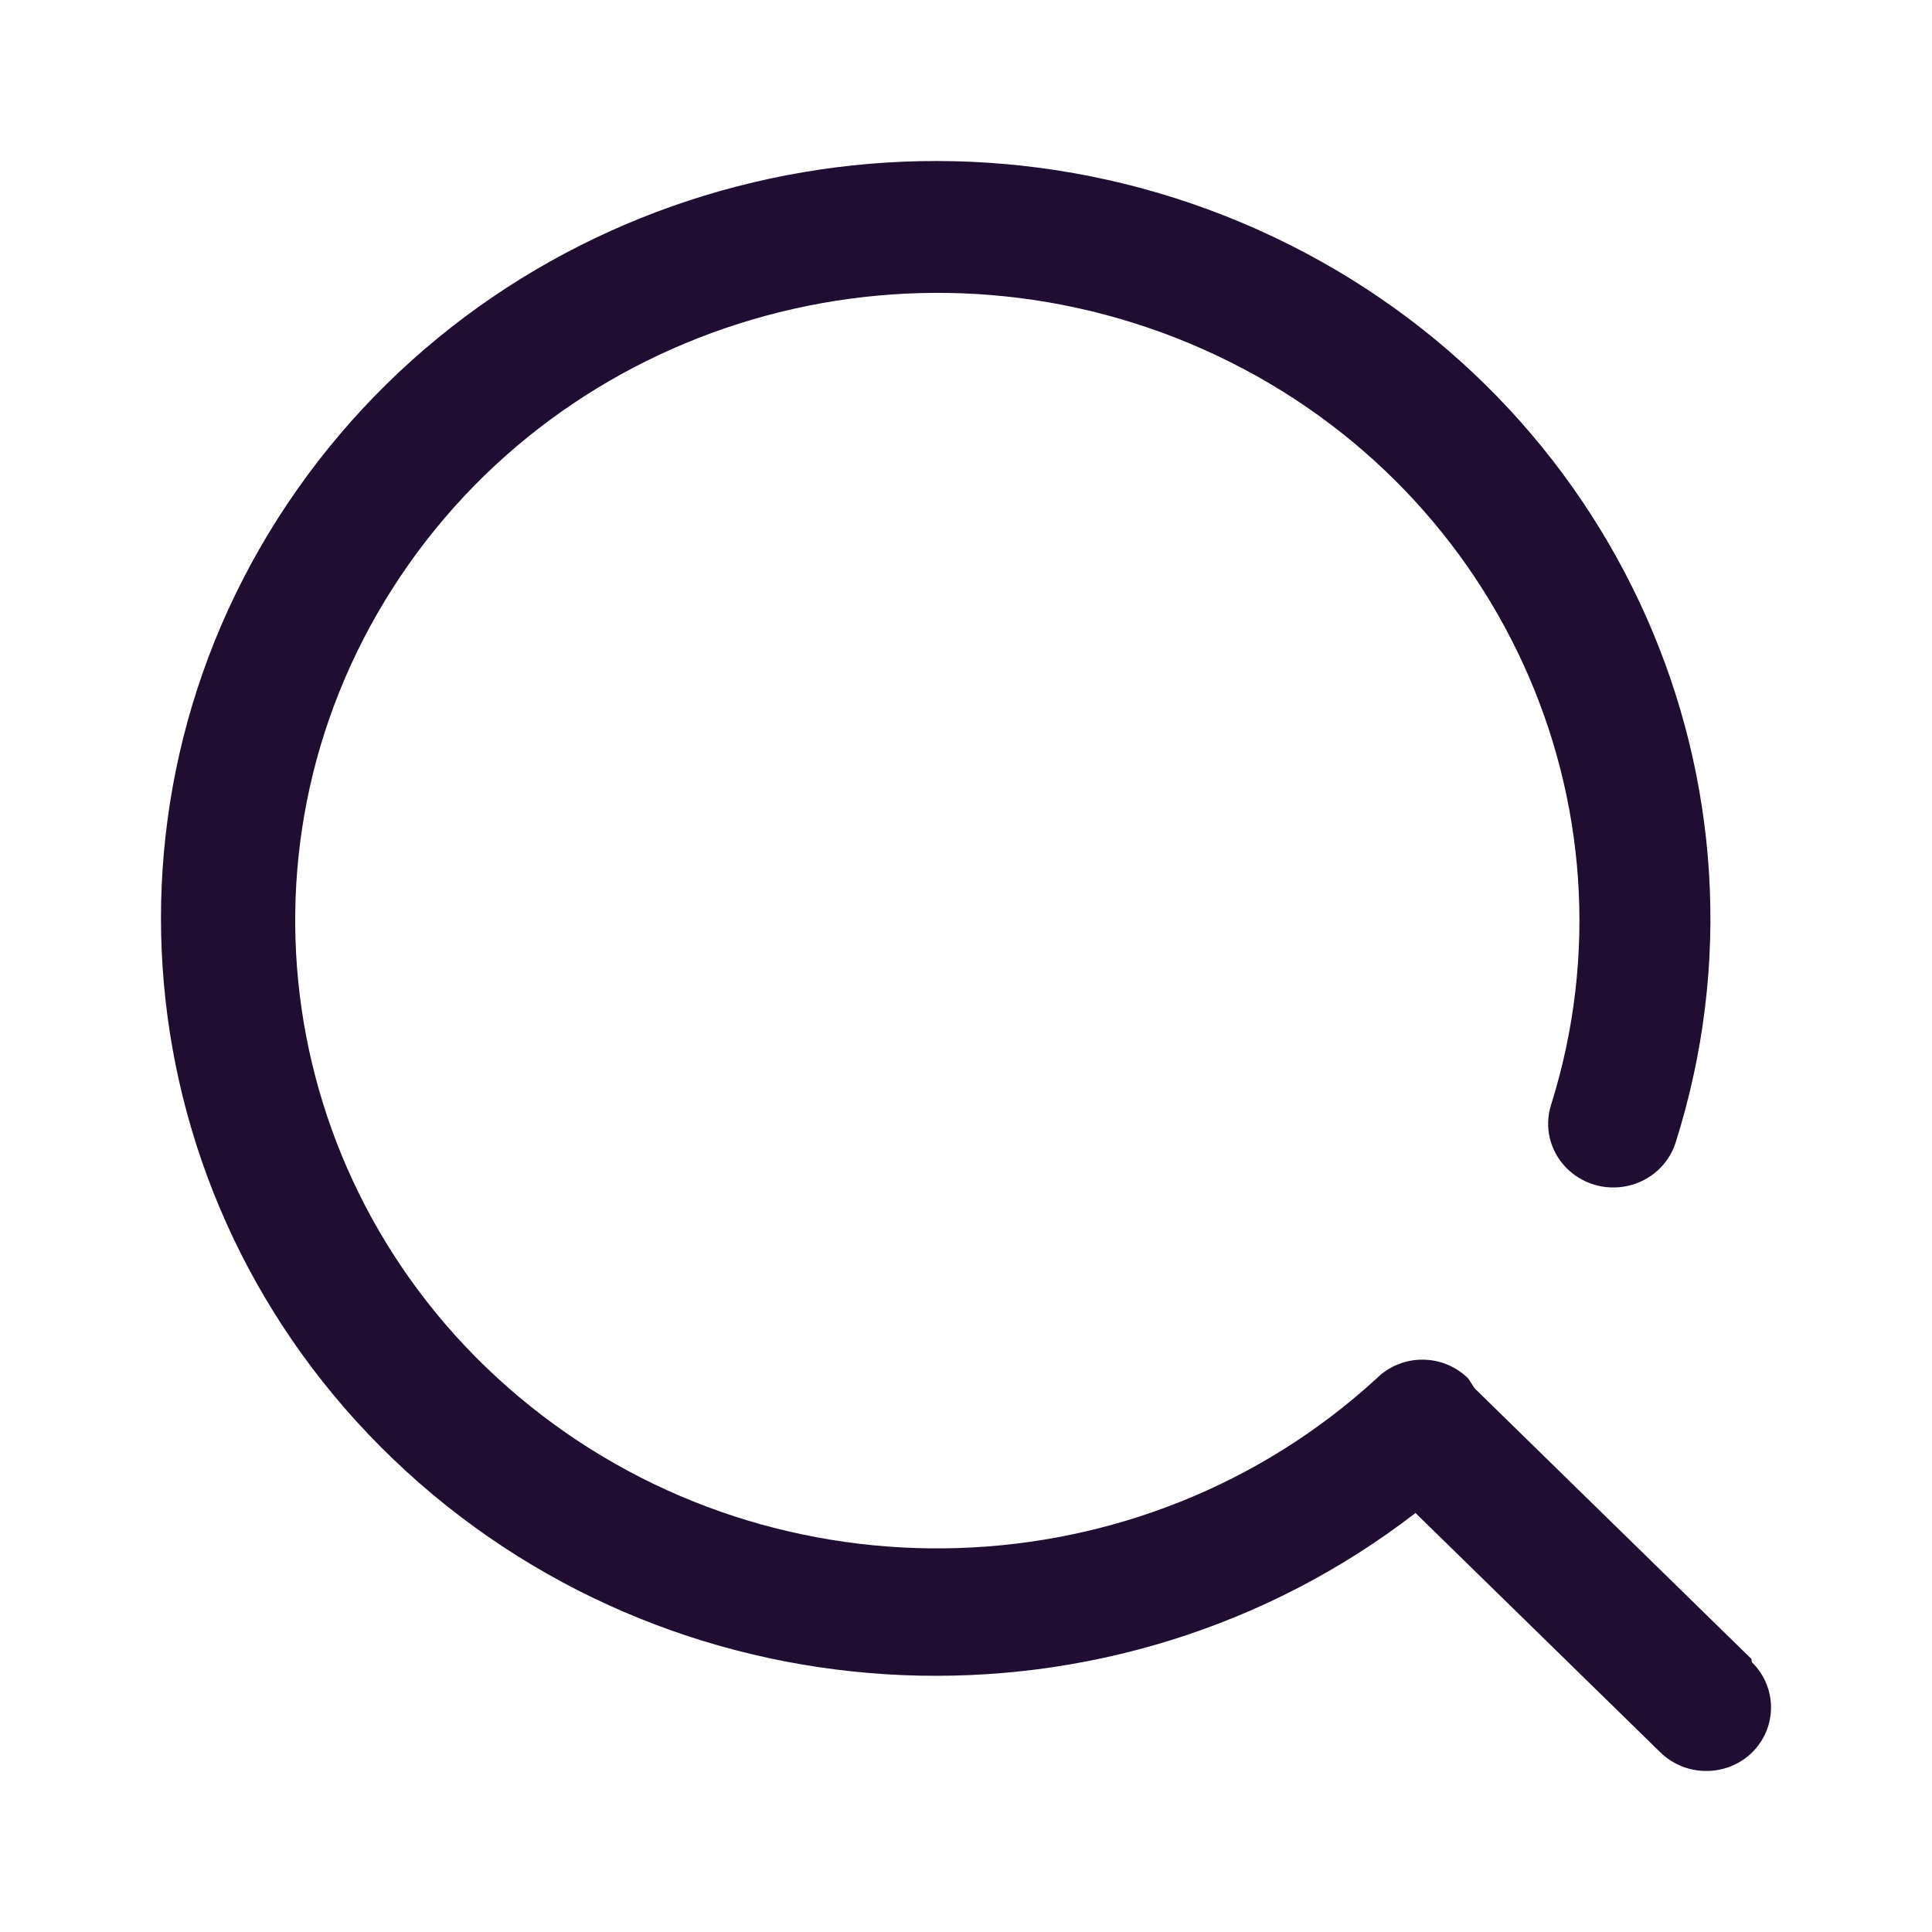
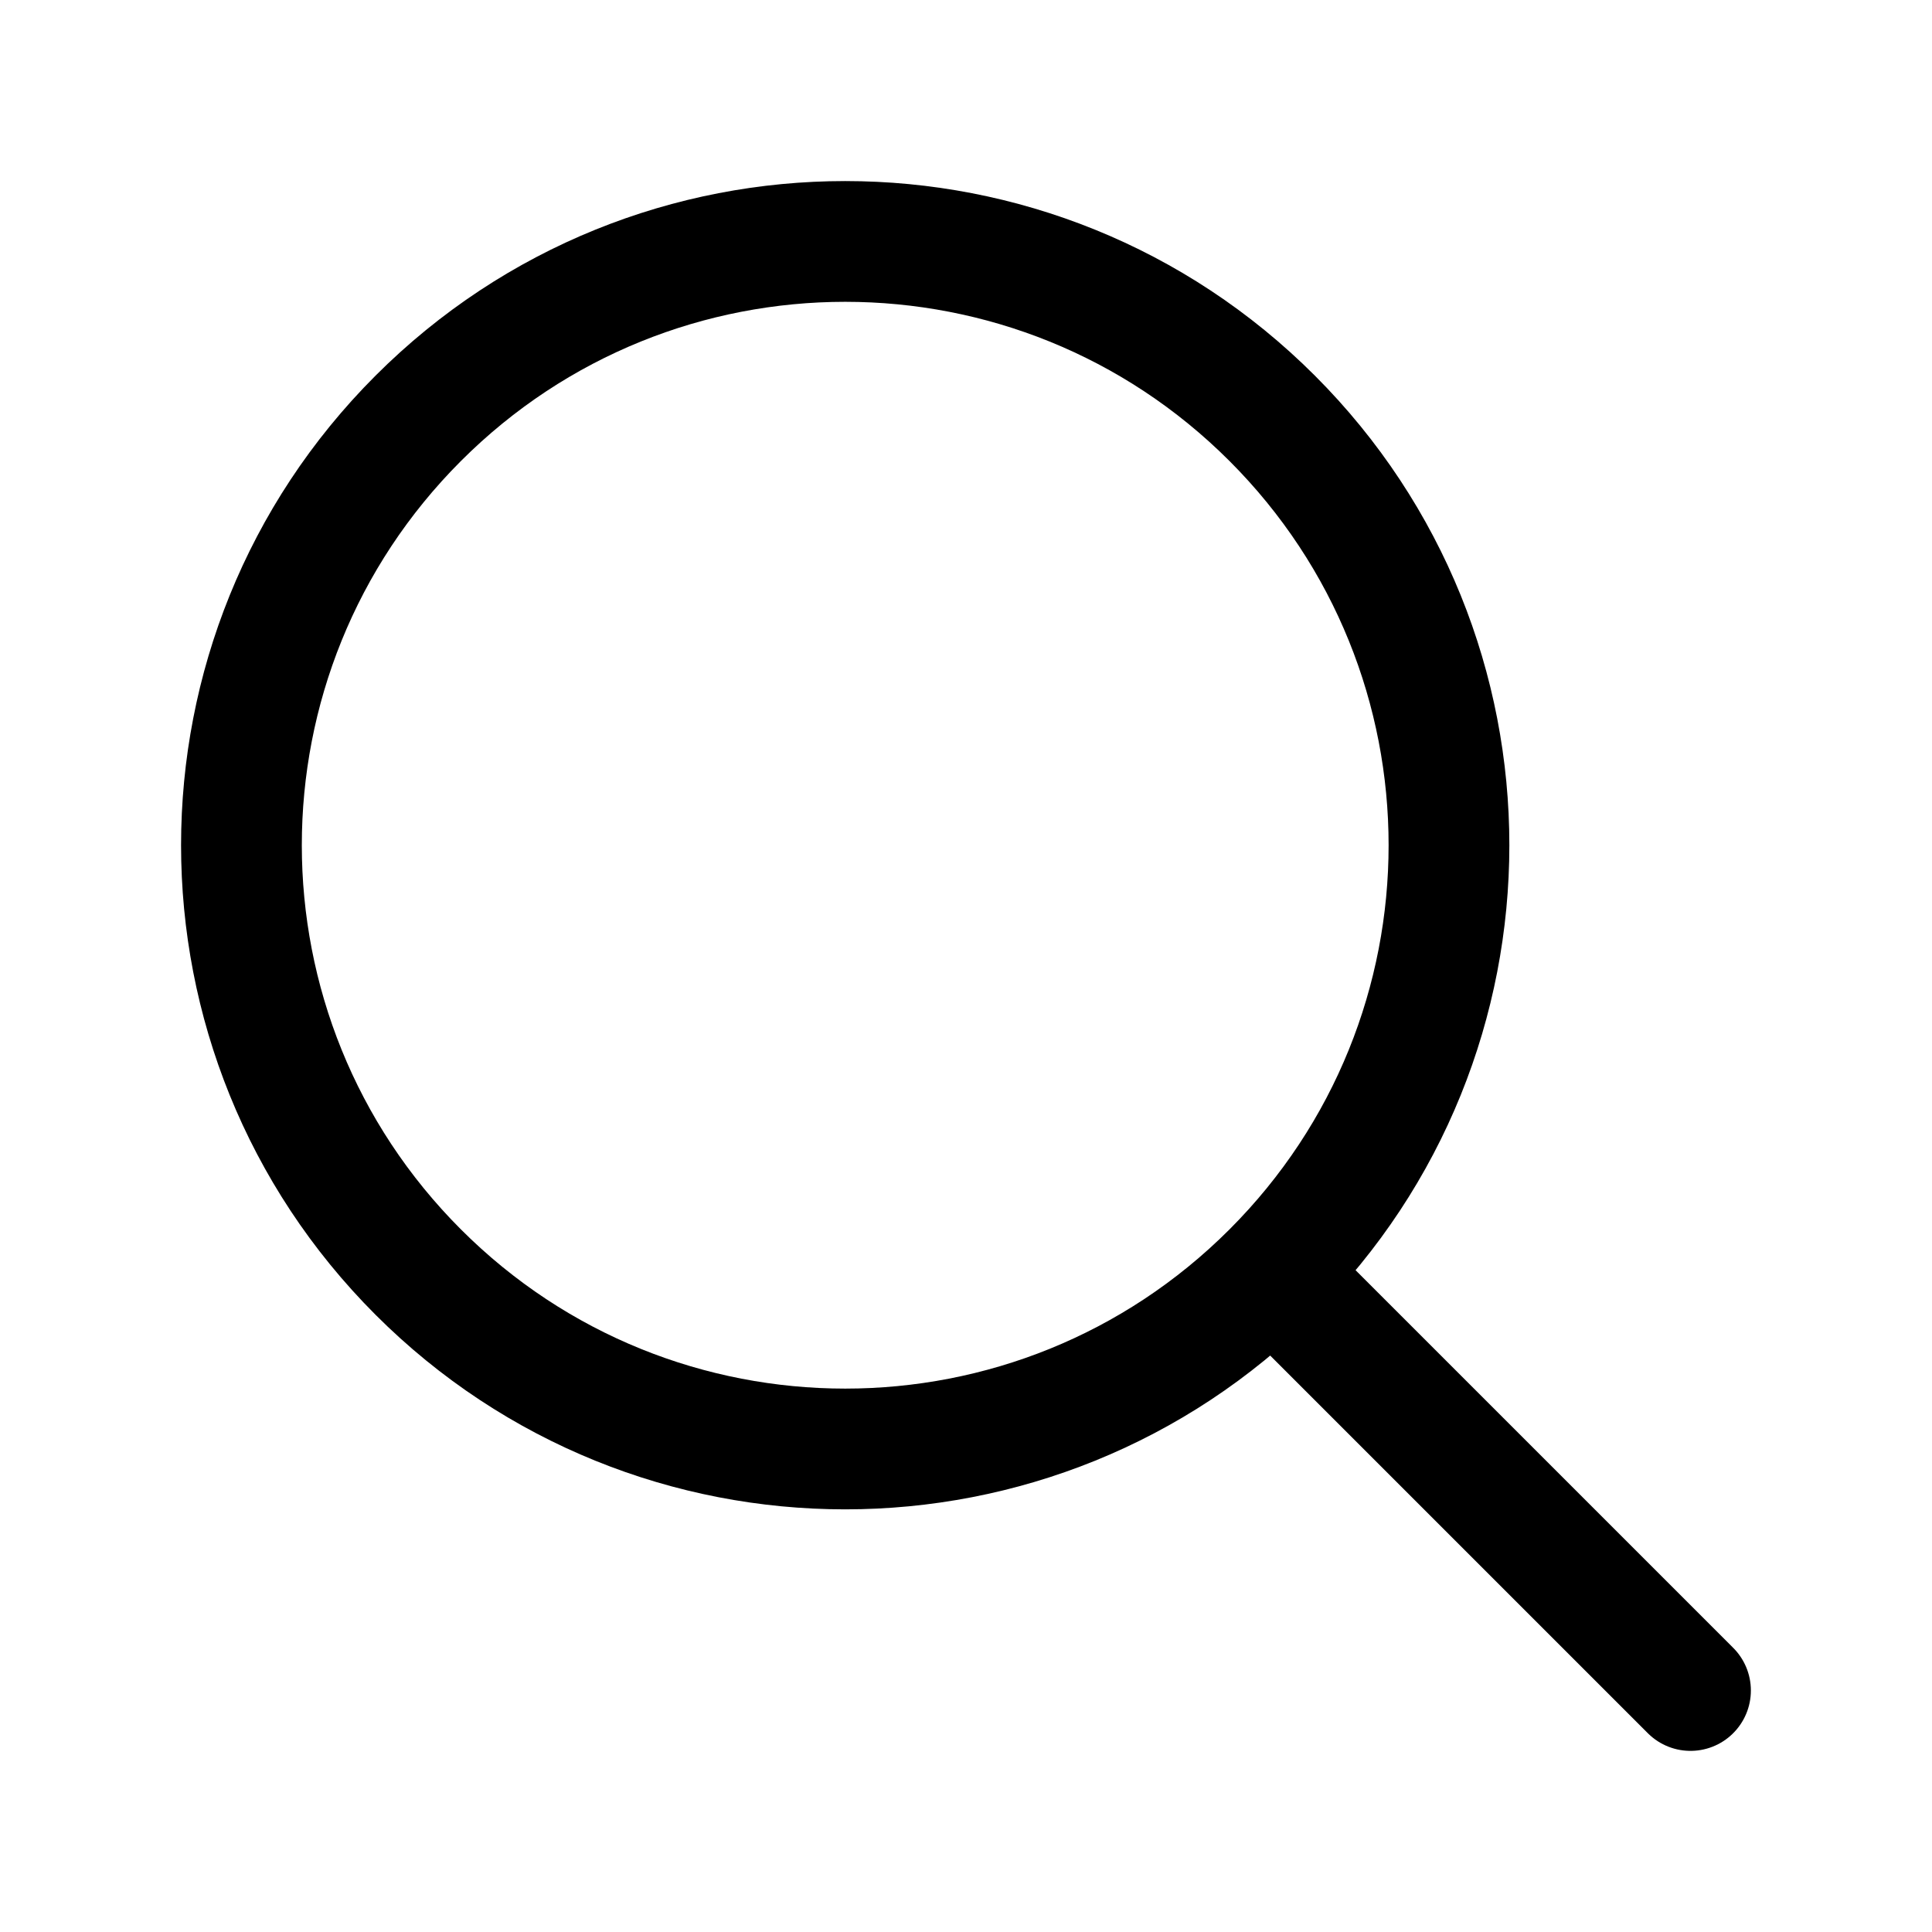
- <svg xmlns="http://www.w3.org/2000/svg" width="24" height="24" viewBox="0 0 24 24">
-   <path fill="#200E32" d="M19.756,18.607 L16.318,15.246 L16.318,15.246 L16.238,15.123 C16.088,14.974 15.883,14.89 15.669,14.89 C15.455,14.89 15.251,14.974 15.101,15.123 L15.101,15.123 C12.179,17.803 7.678,17.949 4.582,15.464 C1.486,12.978 0.756,8.633 2.876,5.31 C4.996,1.987 9.308,0.717 12.953,2.342 C16.598,3.967 18.444,7.984 17.267,11.728 C17.182,11.998 17.252,12.292 17.449,12.499 C17.646,12.706 17.941,12.795 18.223,12.731 C18.505,12.668 18.731,12.462 18.816,12.191 L18.816,12.191 C20.222,7.749 18.098,2.968 13.816,0.941 C9.534,-1.085 4.381,0.251 1.689,4.085 C-1.003,7.92 -0.425,13.102 3.049,16.28 C6.523,19.457 11.85,19.676 15.584,16.795 L18.628,19.771 C18.942,20.076 19.45,20.076 19.764,19.771 C20.079,19.46 20.079,18.961 19.764,18.65 L19.764,18.65 L19.756,18.607 Z" transform="translate(2 2)" />
+ <svg xmlns="http://www.w3.org/2000/svg" fill="none" viewBox="0 0 24 24" stroke-width="1.5" stroke="currentColor" class="w-6 h-6">
+   <path stroke-linecap="round" stroke-linejoin="round" d="m21 21-5.197-5.197m0 0A7.5 7.5 0 1 0 5.196 5.196a7.5 7.5 0 0 0 10.607 10.607Z" />
</svg>
